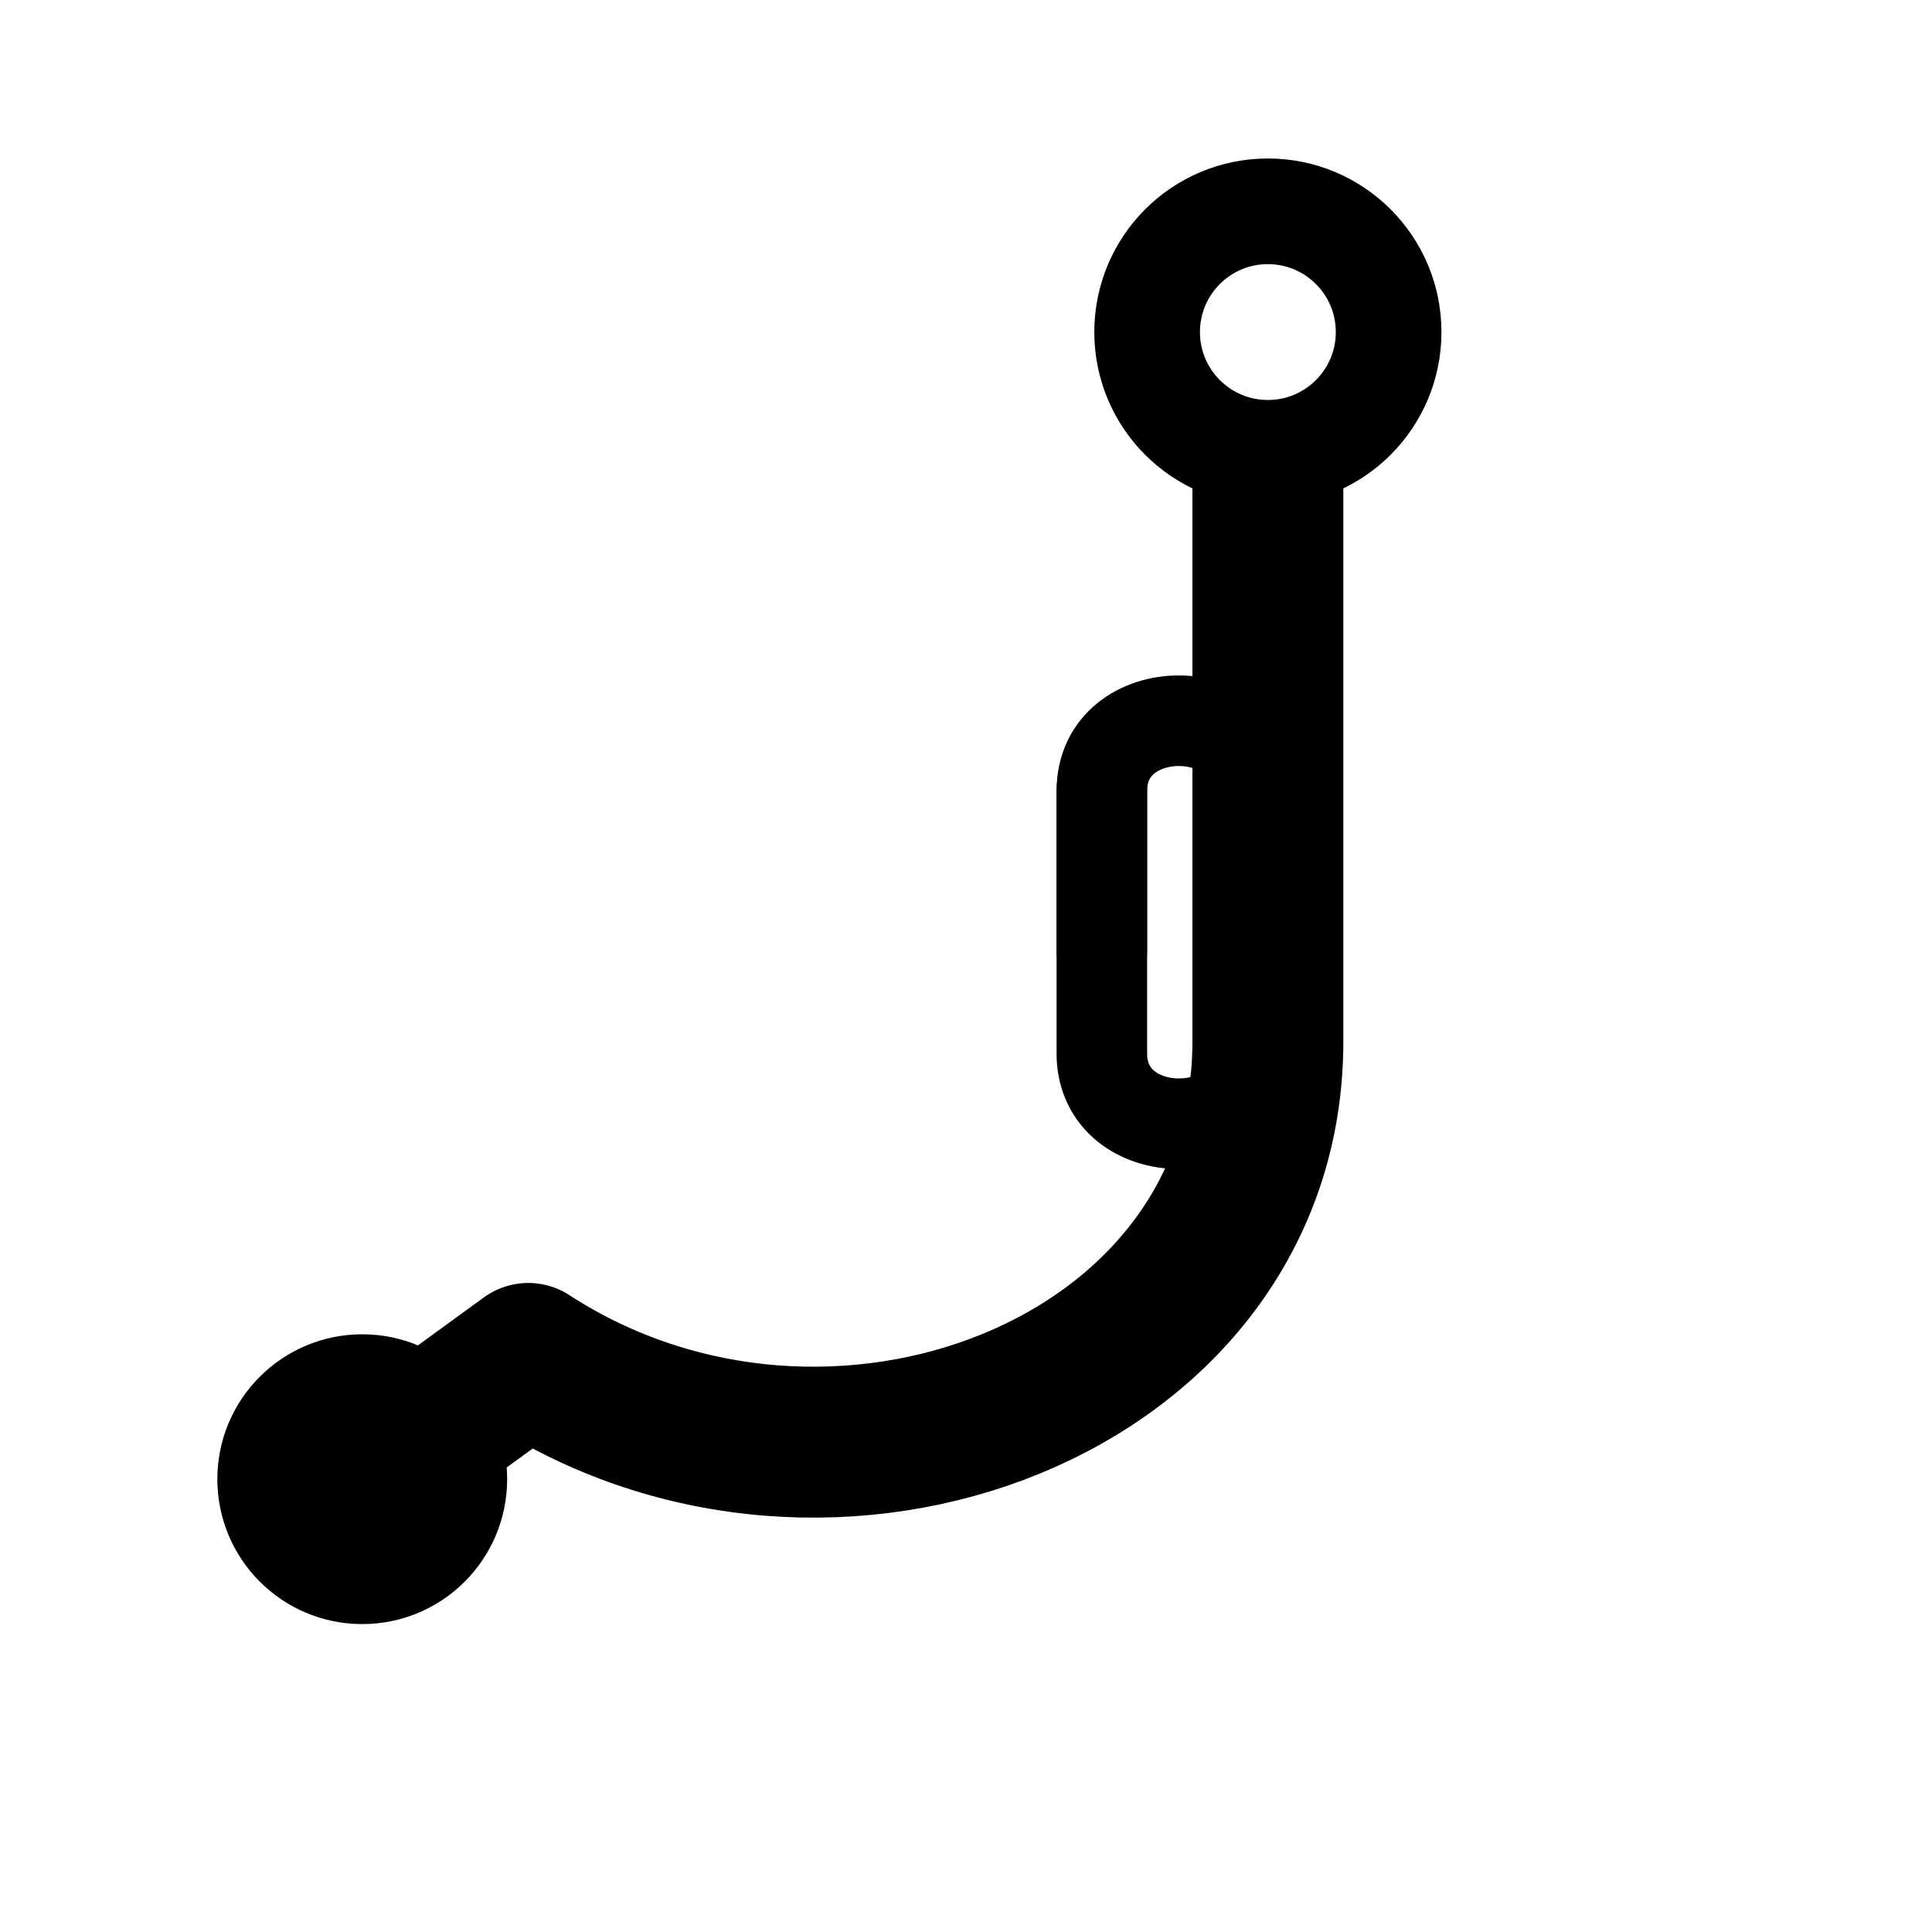
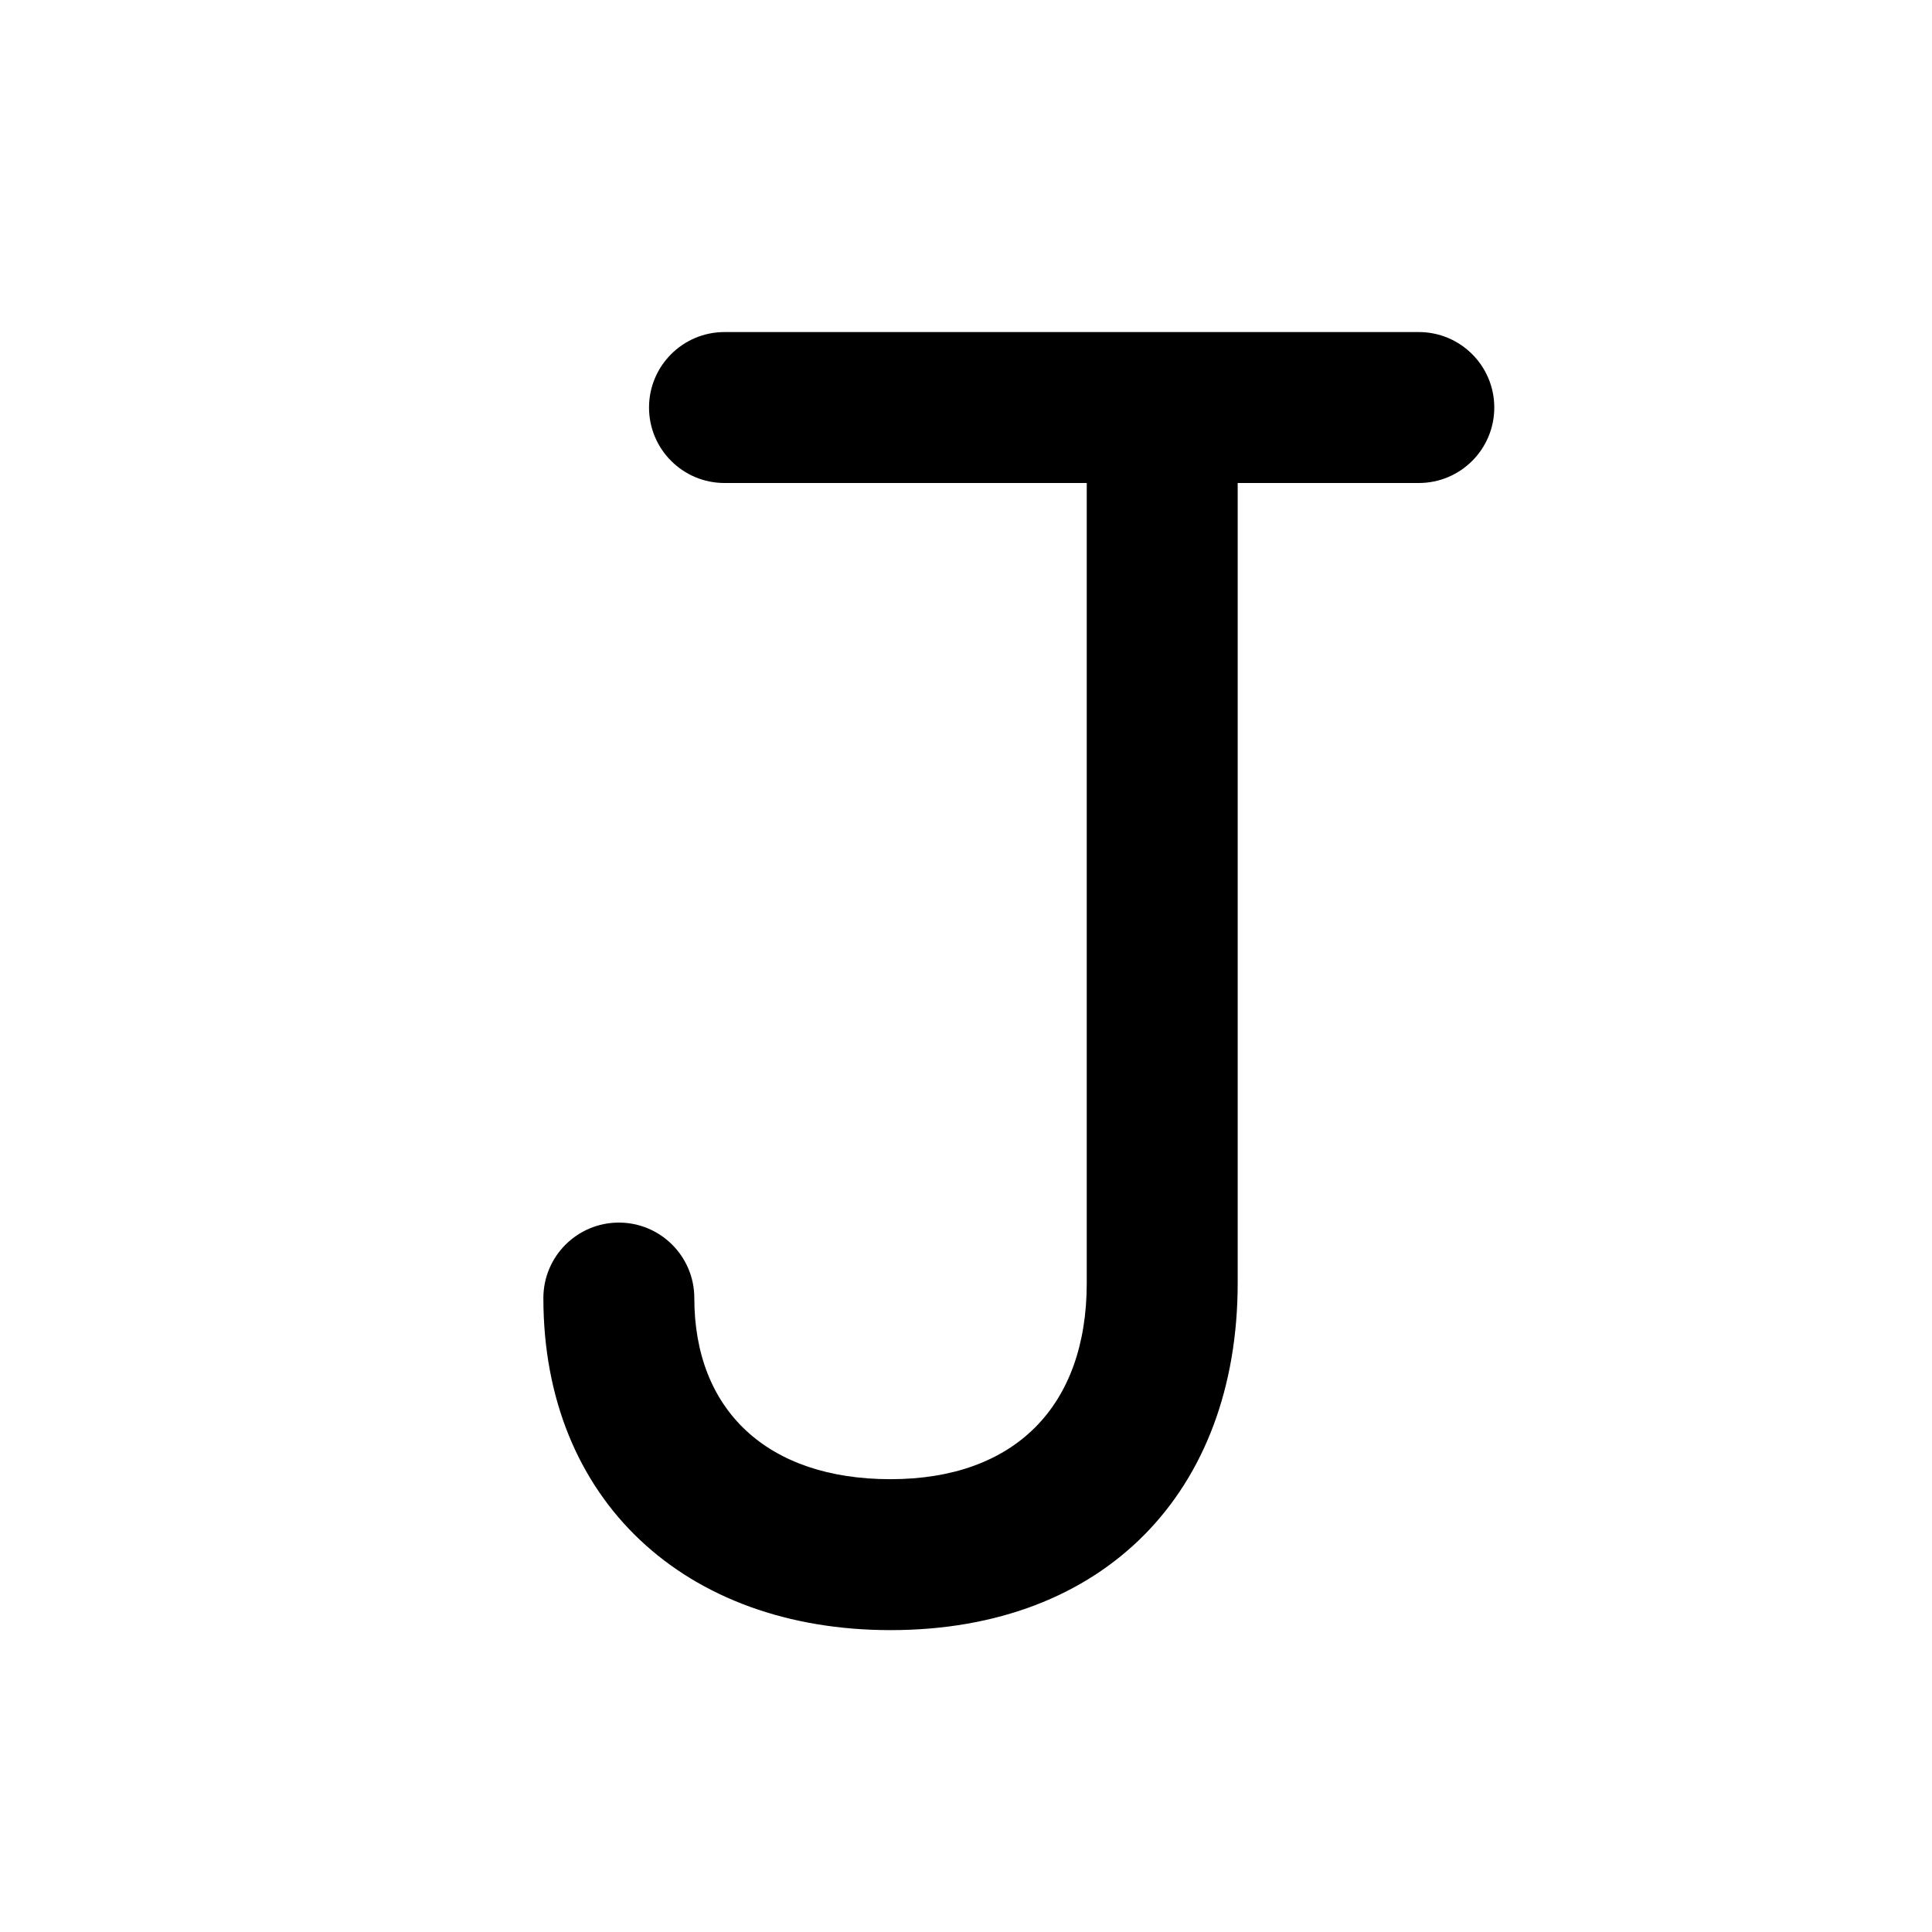
<svg xmlns="http://www.w3.org/2000/svg" viewBox="0 0 32 32" fill="none" aria-hidden="true">
-   <circle cx="21" cy="5.5" r="2" stroke="currentColor" stroke-width="1.75" />
-   <path d="M21 8v9.25c0 5.75-7.25 8.5-12.25 5.25L6 24.5" stroke="currentColor" stroke-width="2.5" stroke-linecap="round" stroke-linejoin="round" />
-   <circle cx="6" cy="24.5" r="1.65" stroke="currentColor" stroke-width="1.5" />
-   <path d="M18.25 15.75V13.1c0-1.55 2.55-1.55 2.55 0v4.35c0 1.55-2.55 1.55-2.55 0v-1.7" stroke="currentColor" stroke-width="1.5" stroke-linecap="round" stroke-linejoin="round" />
-   <path d="M18.25 13.1V15.75" stroke="currentColor" stroke-width="1.5" stroke-linecap="round" />
+   <path fill="currentColor" d="M12 5.5h11.5a1.25 1.25 0 0 1 0 2.5H20.5v13.25c0 3.45-2.2 5.75-5.75 5.75-3.4 0-5.75-2.15-5.75-5.5a1.25 1.25 0 1 1 2.5 0c0 1.85 1.2 3 3.25 3 2.05 0 3.25-1.2 3.25-3.25V8H12A1.25 1.25 0 0 1 12 5.5Z" />
</svg>
